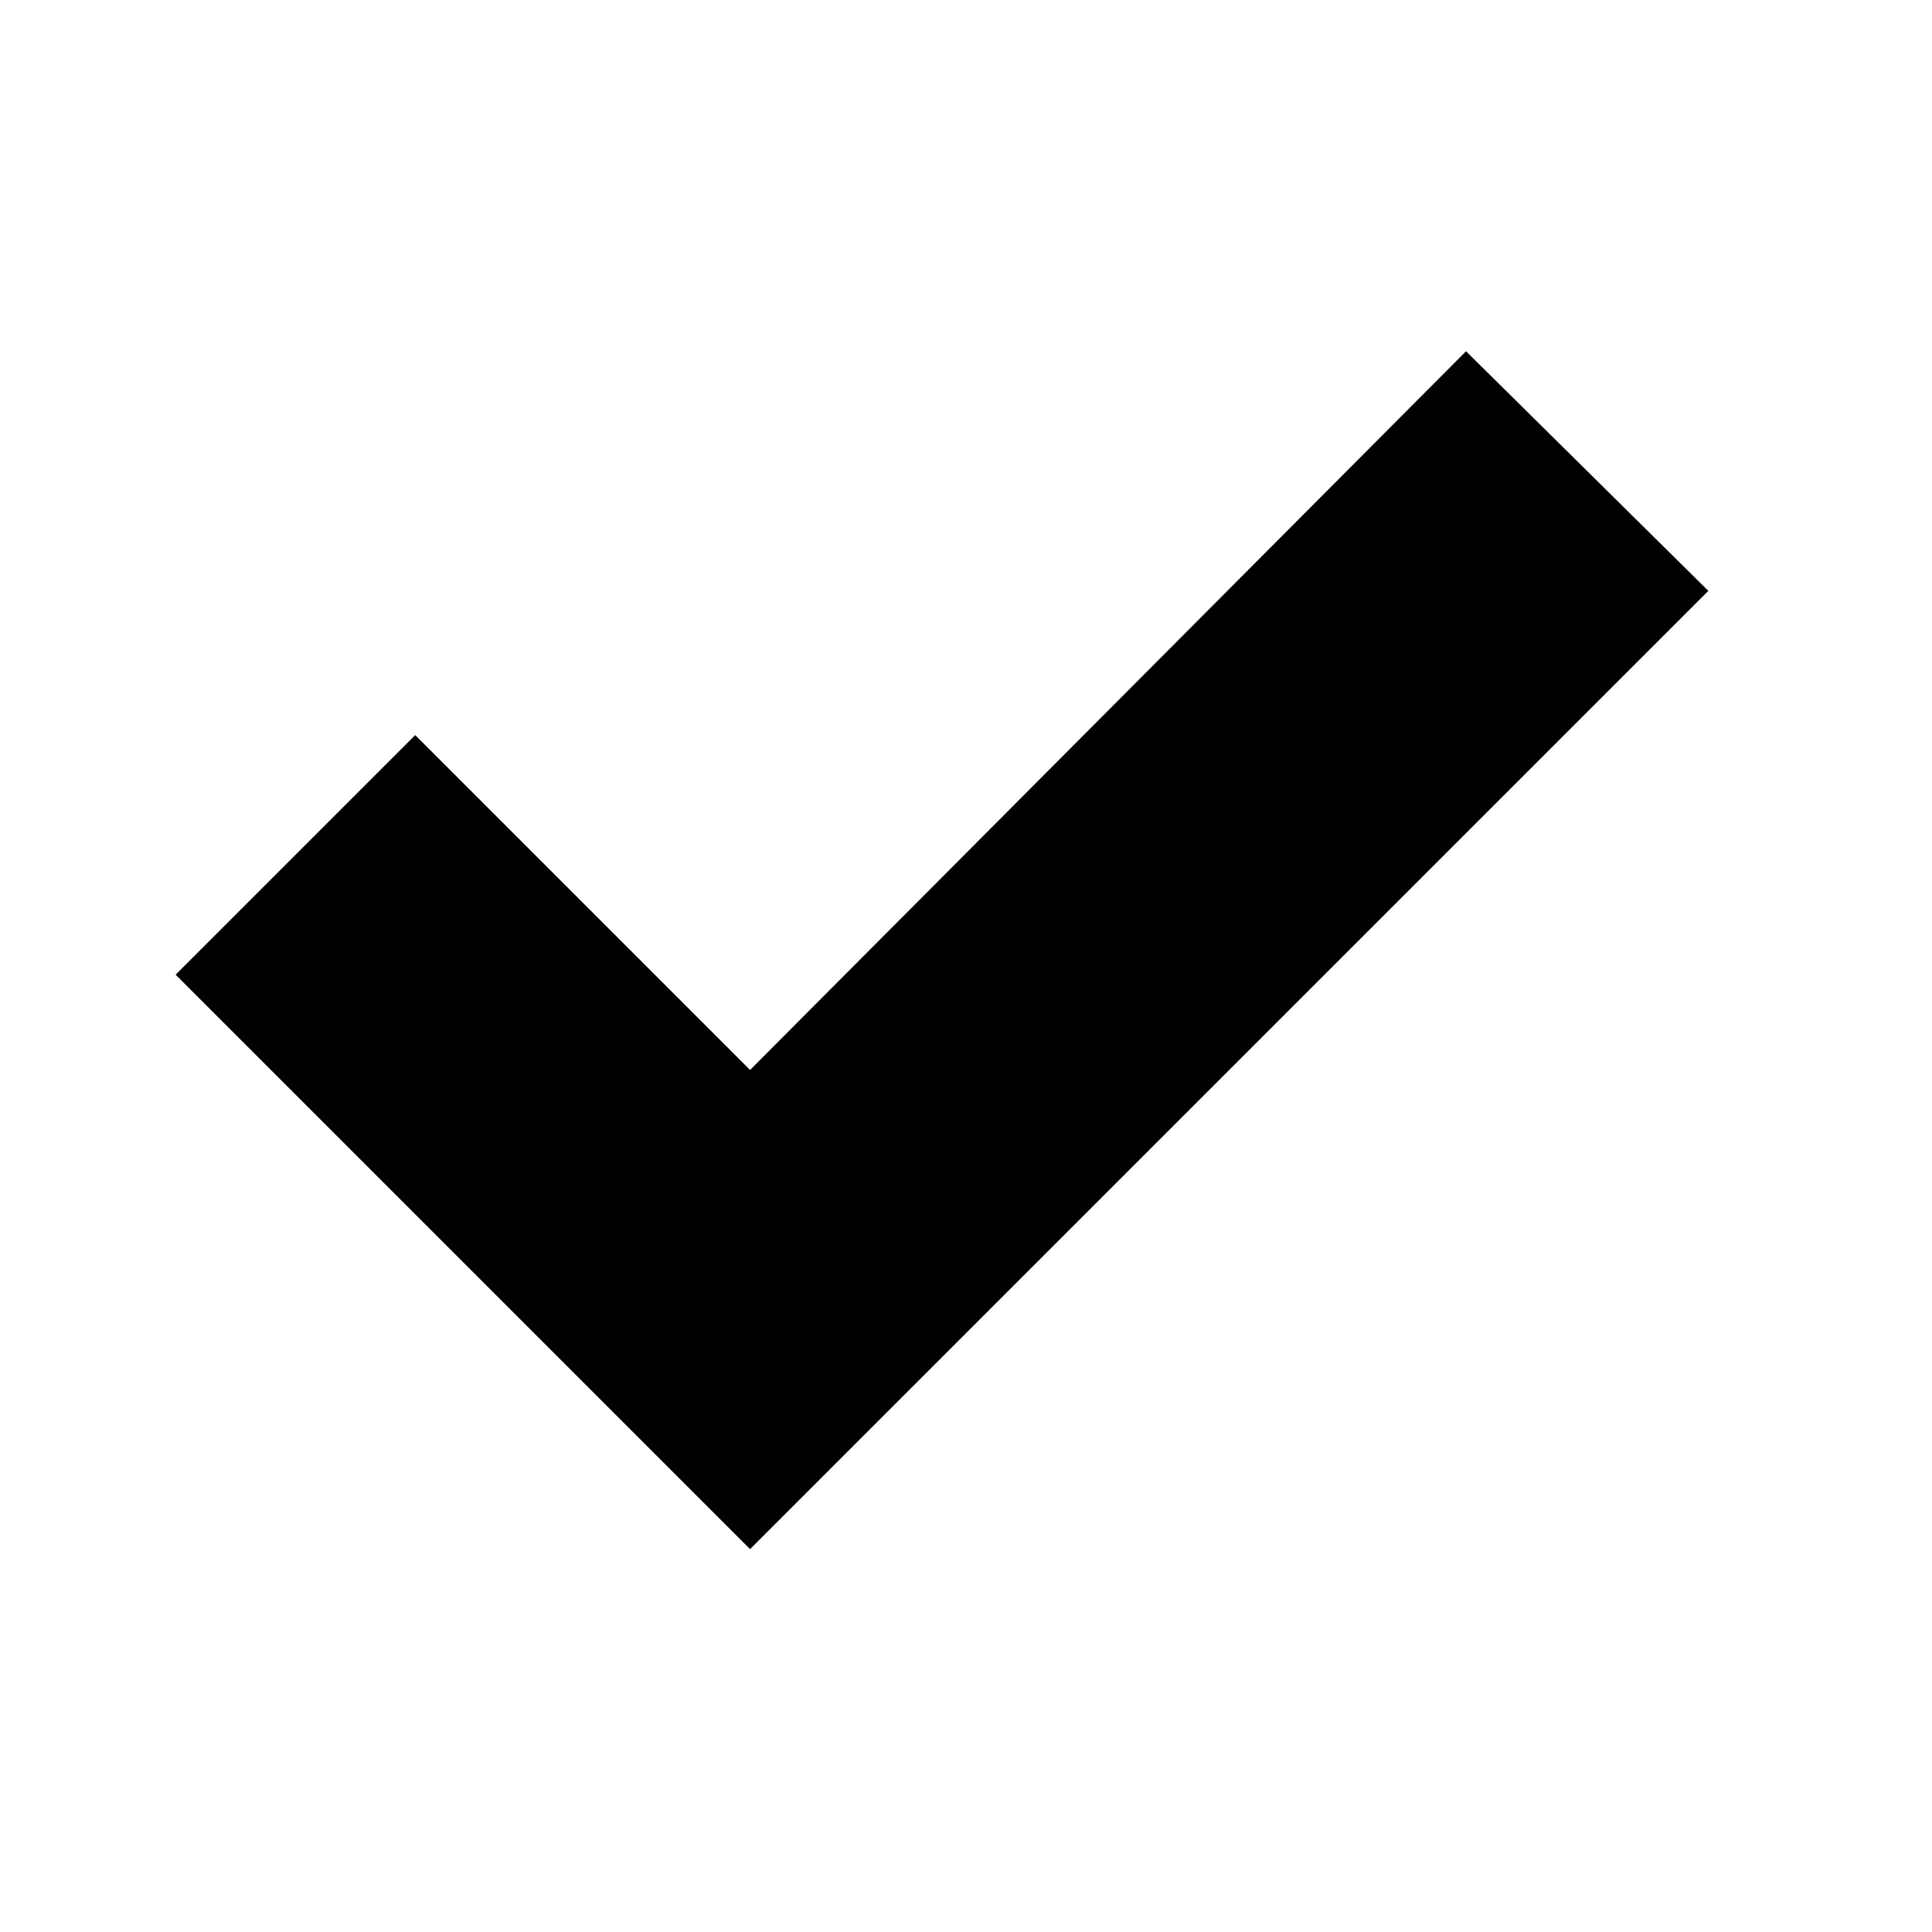
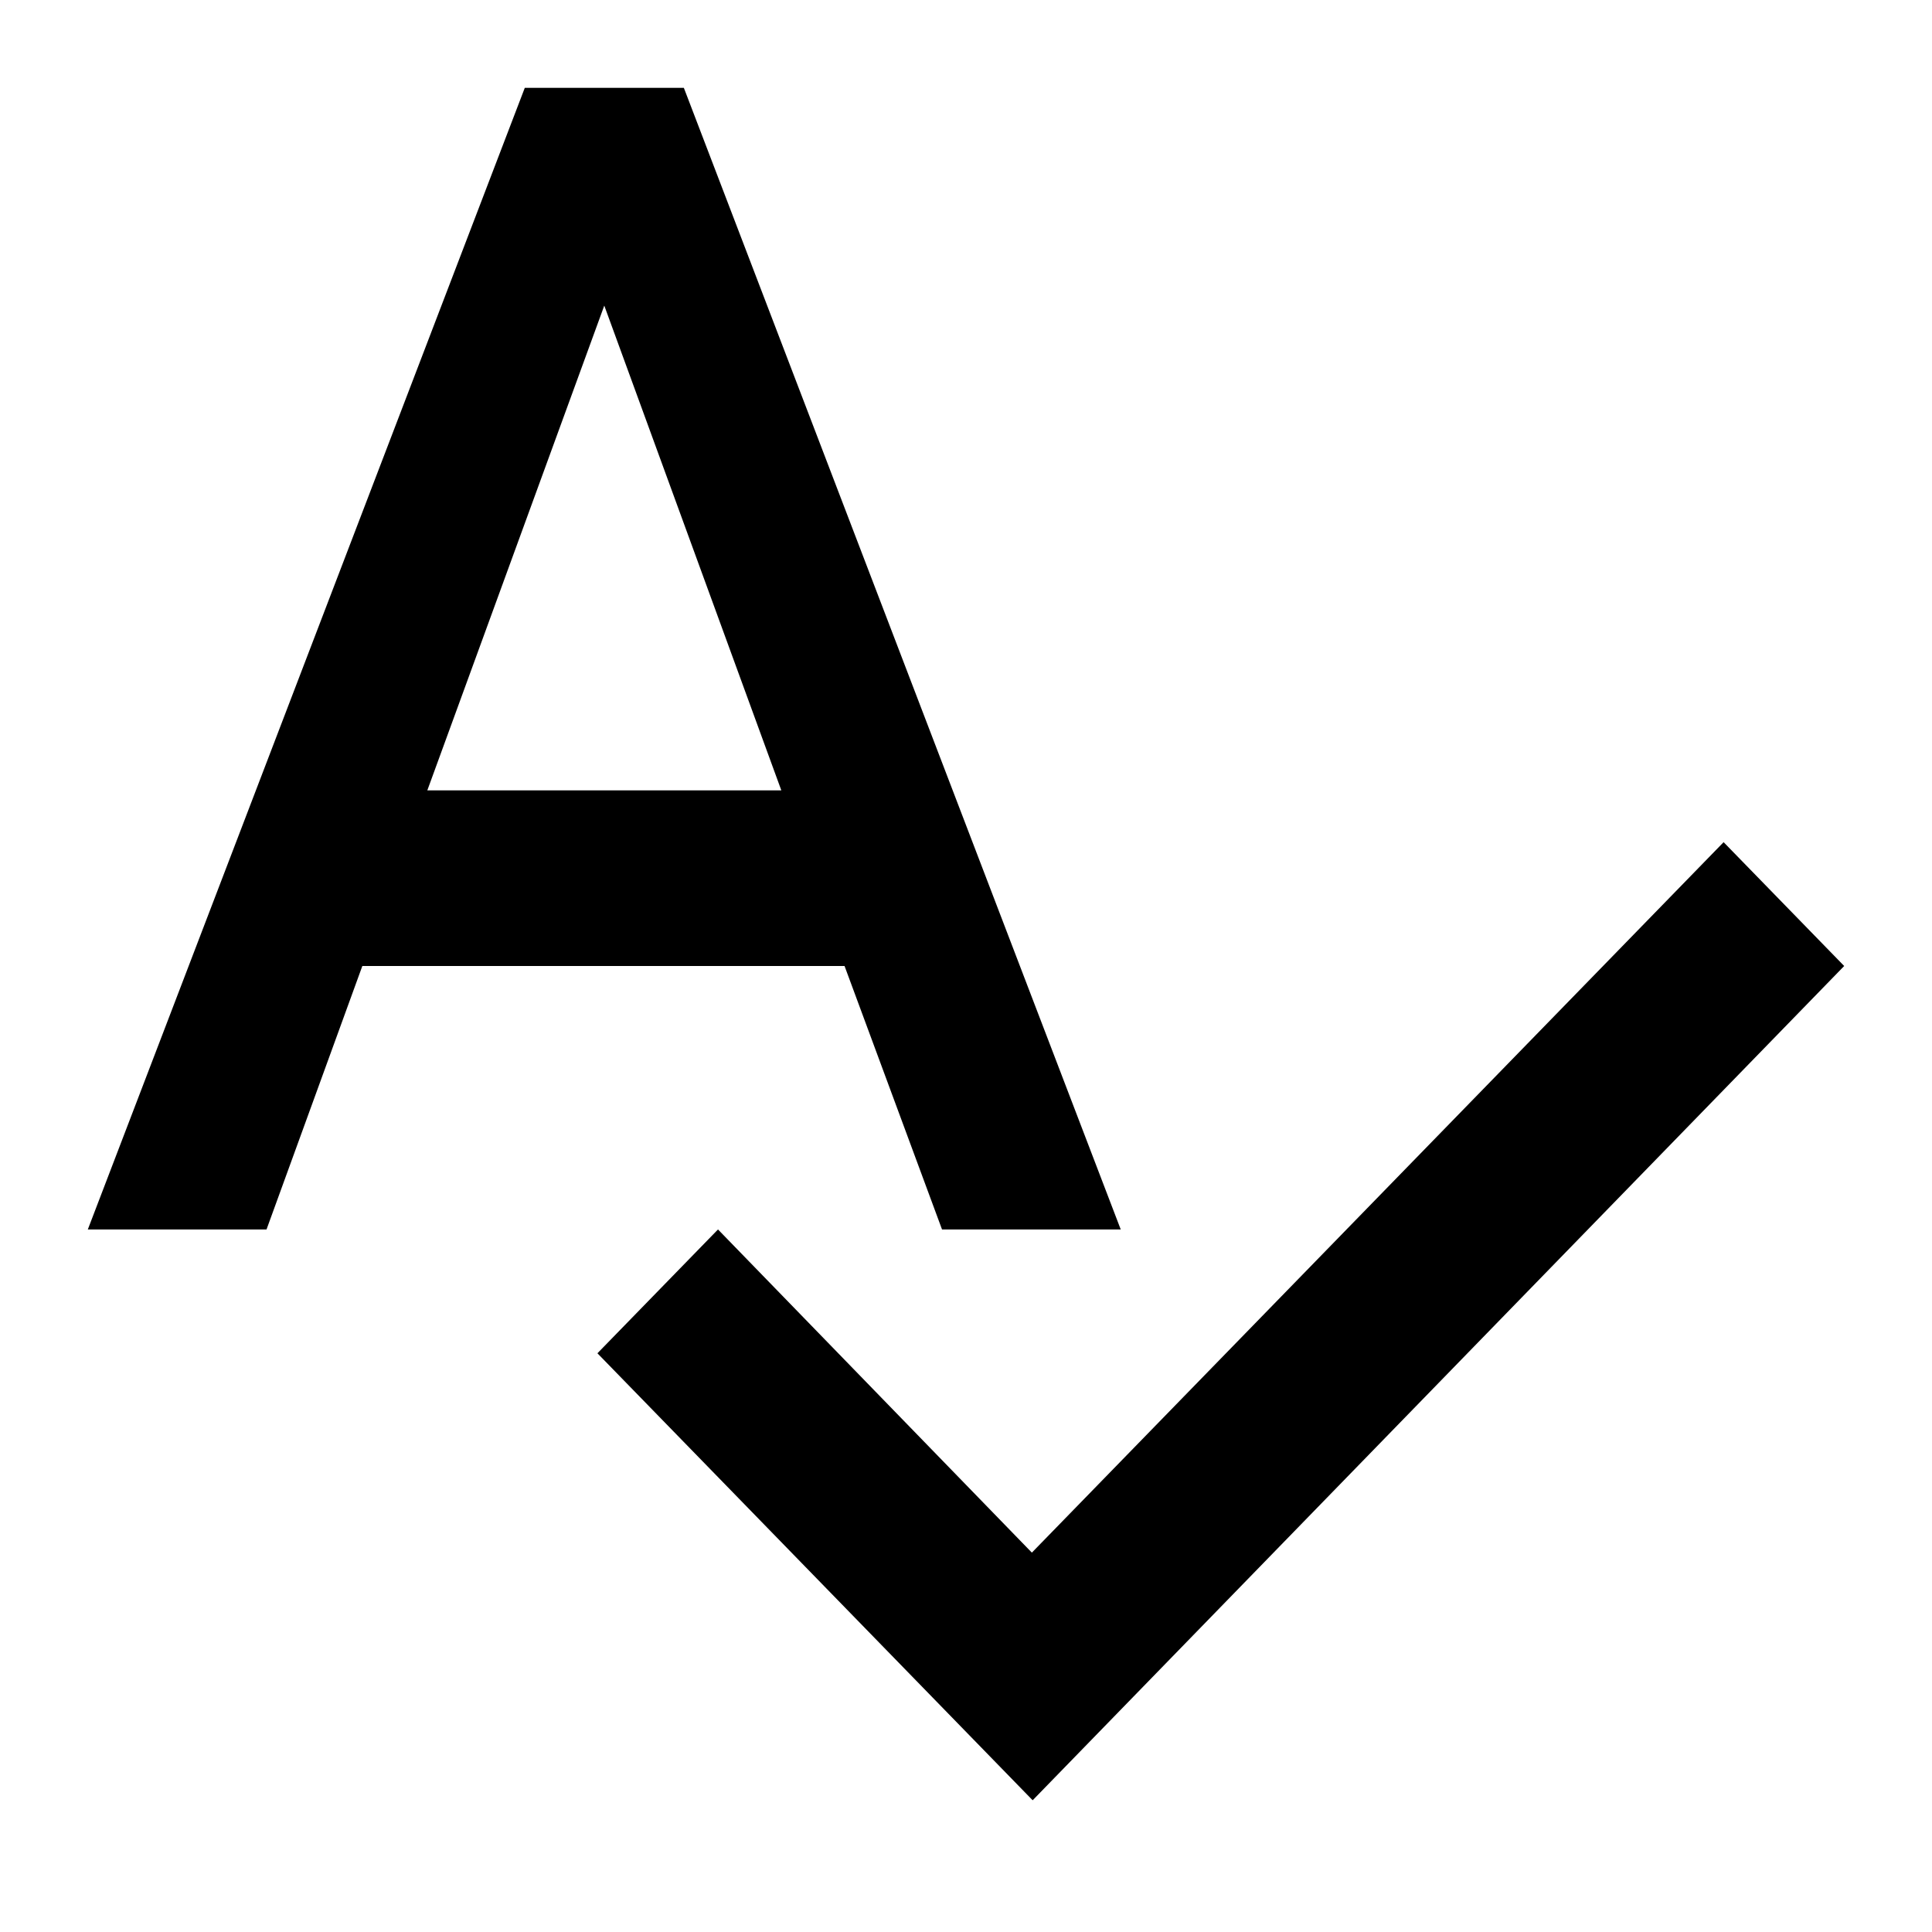
<svg xmlns="http://www.w3.org/2000/svg" width="22px" height="22px" viewBox="0 0 22 22" version="1.1">
  <defs />
  <g id="Page-1" stroke="none" stroke-width="1" fill="none" fill-rule="evenodd">
    <g id="enrichment-validation" fill="#000000">
-       <path d="M16.694,4 L8.541,12.184 L4.728,8.371 L2,11.099 L8.541,17.64 L19.453,6.728 L16.694,4" id="Imported-Layers" />
+       <path d="M10.727,14 L12.762,14 L7.787,1 L5.976,1 L1,14 L3.035,14 L4.126,11 L9.617,11 L10.727,14 L10.727,14 Z M4.866,9 L6.881,3.48 L8.897,9 L4.866,9 L4.866,9 Z M19.627,9.59 L11.75,17.68 L8.176,14 L6.803,15.41 L11.759,20.5 L21,11 L19.627,9.59 L19.627,9.59 Z" id="Shape" />
    </g>
  </g>
</svg>
